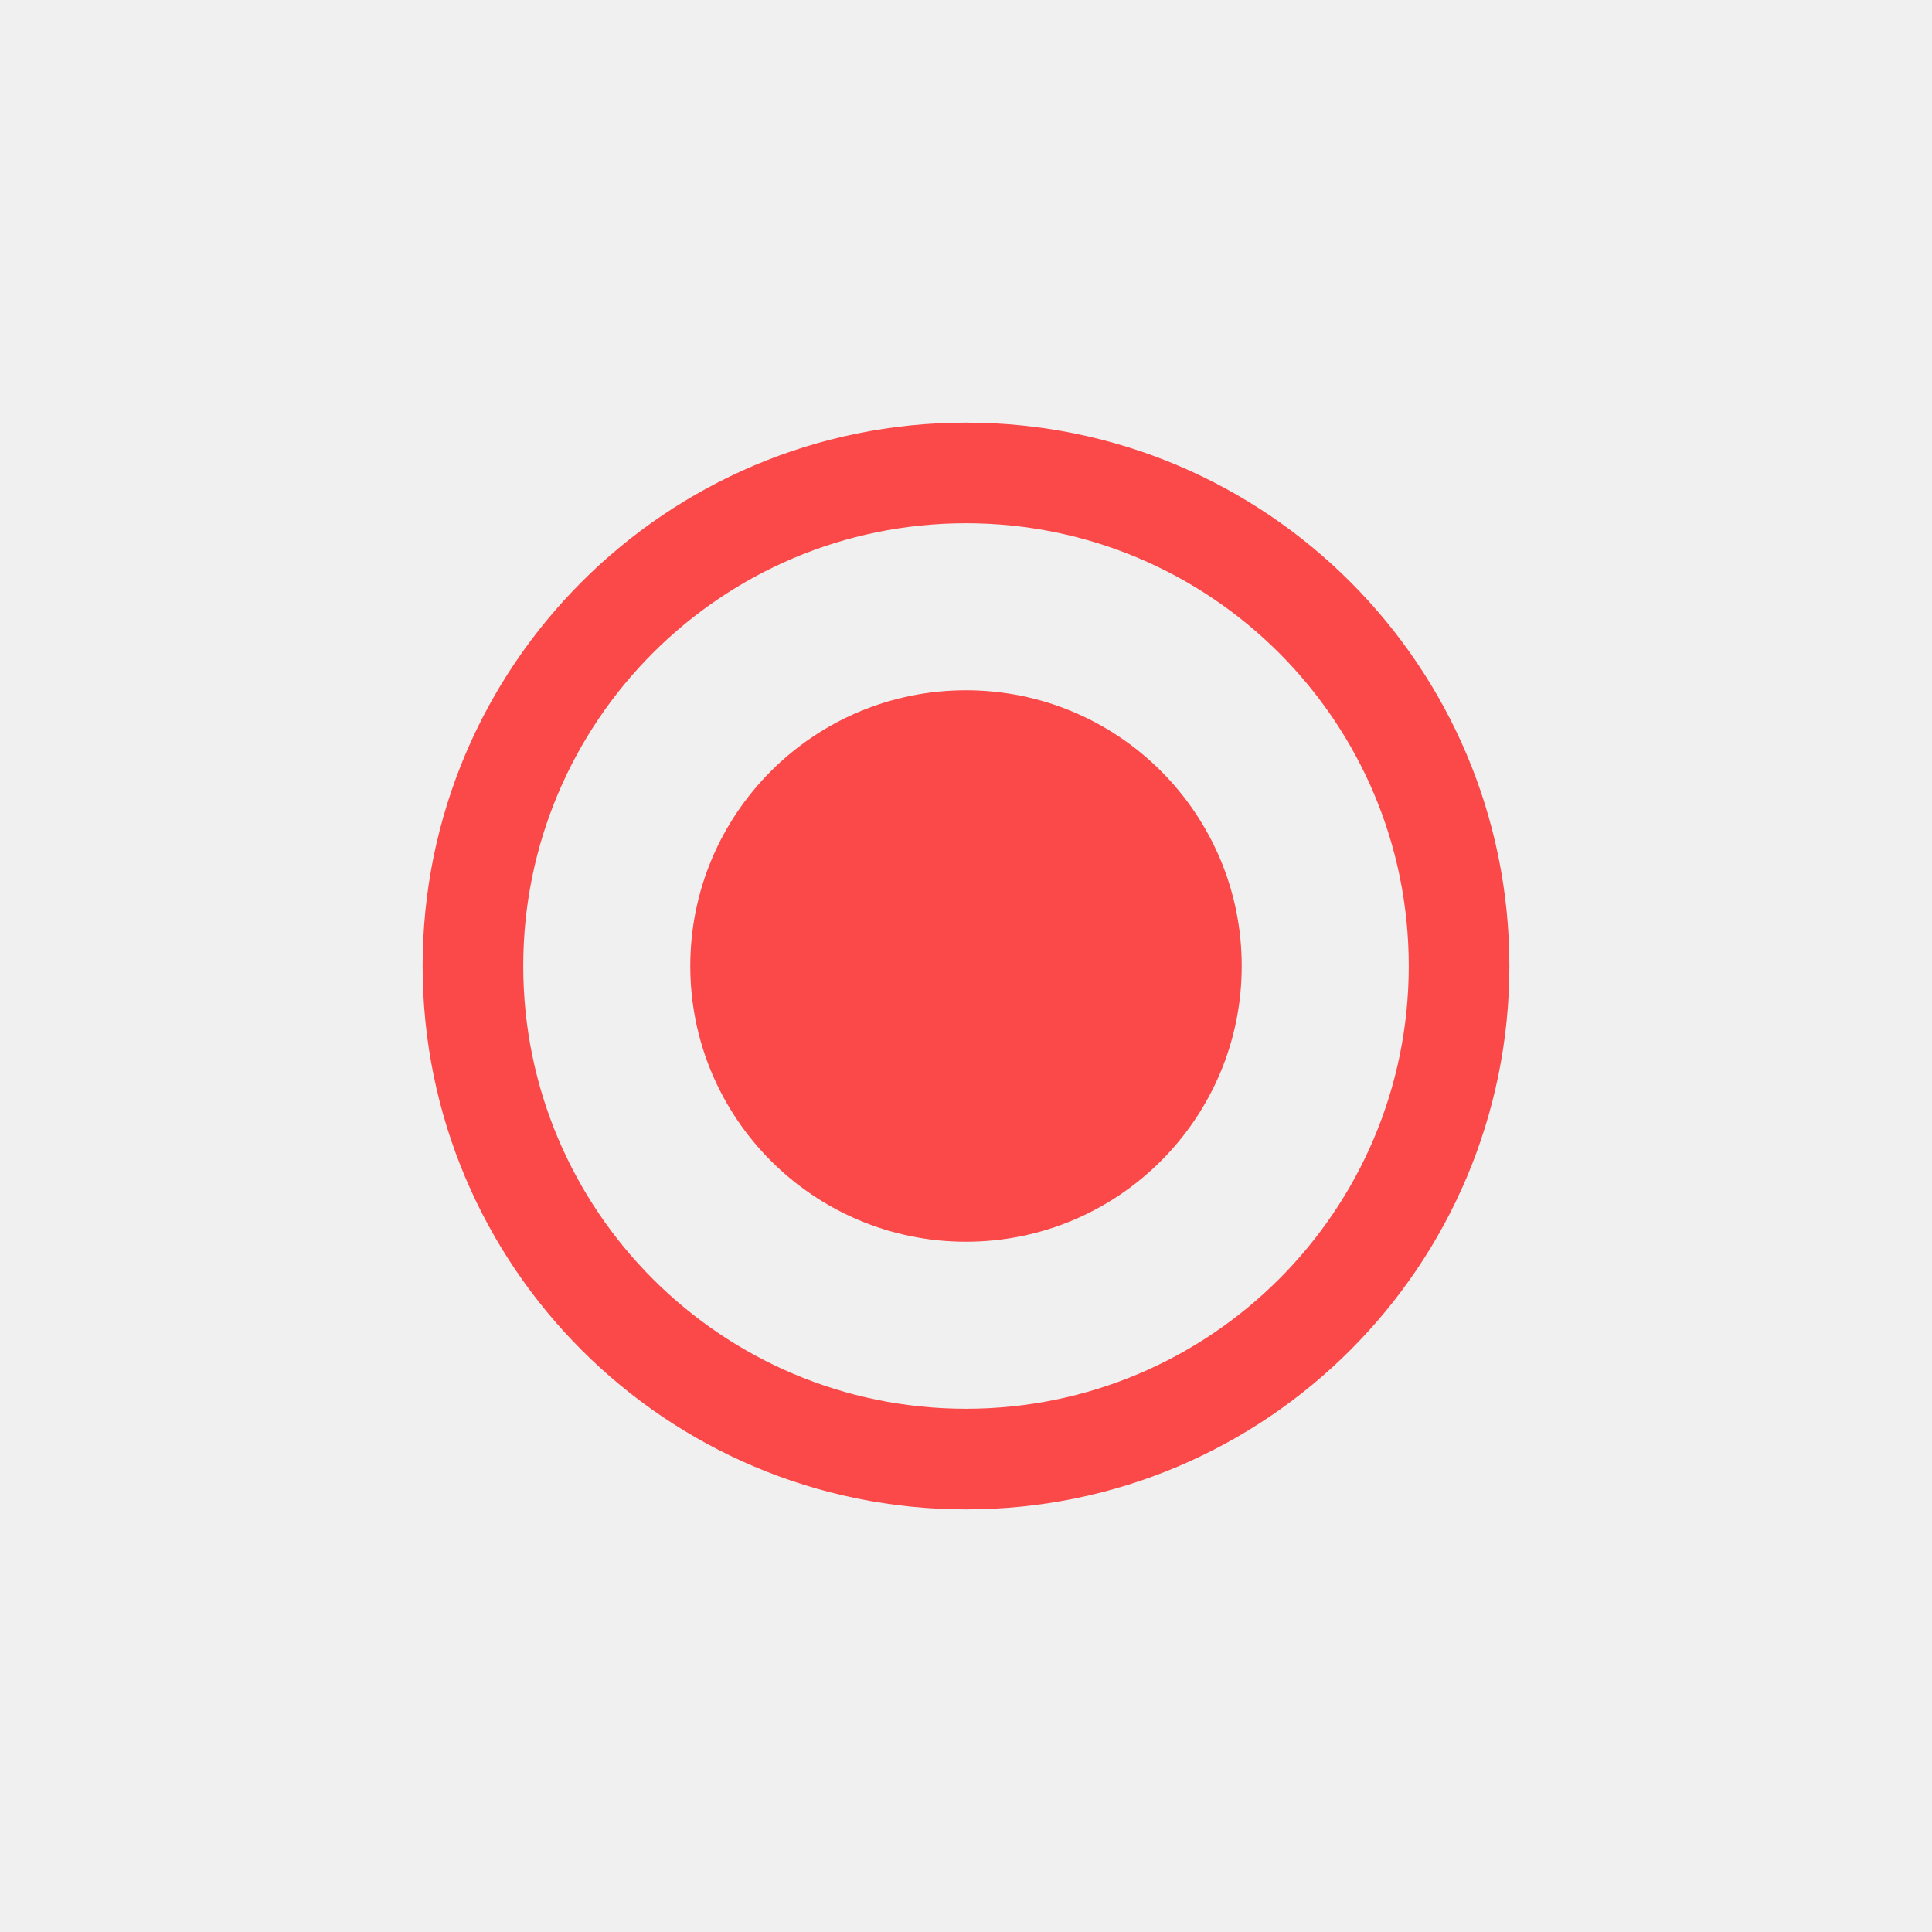
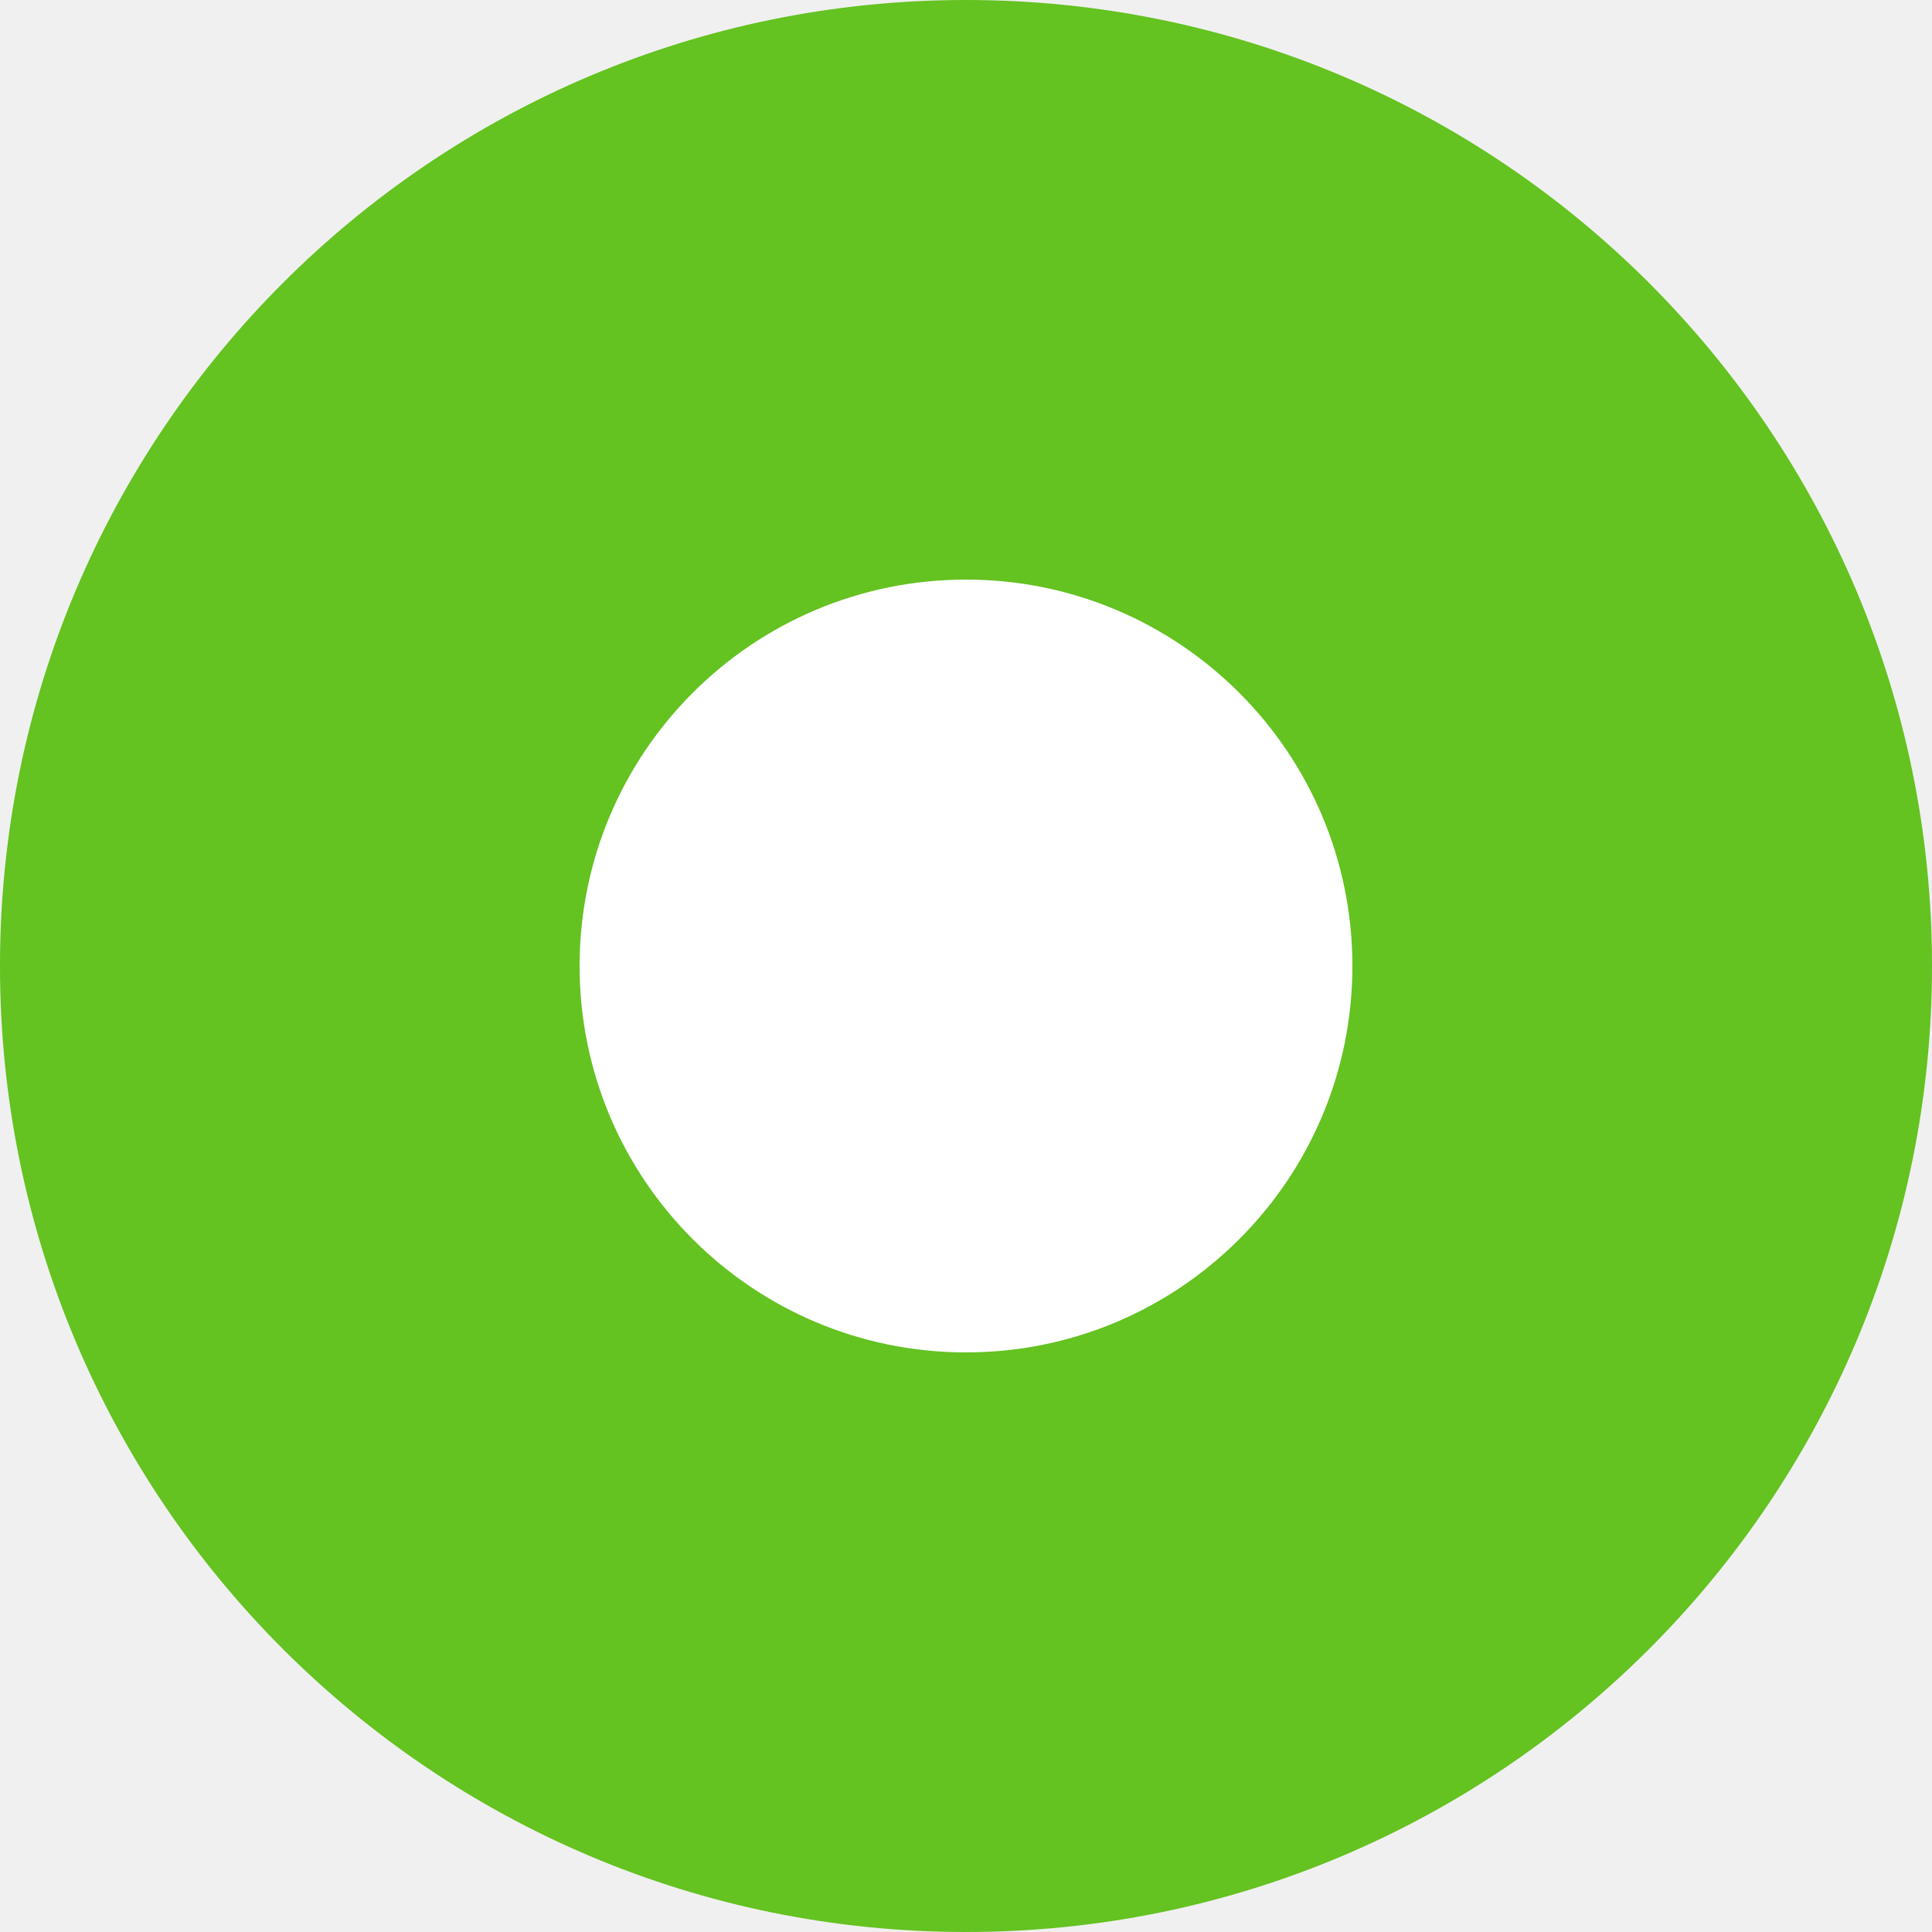
- <svg xmlns="http://www.w3.org/2000/svg" width="800px" height="800px" viewBox="0 0 76 76" version="1.1" baseProfile="full" enable-background="new 0 0 76.00 76.00" xml:space="preserve">
-   <path fill="red" fill-opacity="0.7" stroke-width="0.2" stroke-linejoin="round" d="M 38,27.154C 43.99,27.154 48.846,32.01 48.846,38C 48.846,43.99 43.99,48.846 38,48.846C 32.01,48.846 27.154,43.99 27.154,38C 27.154,32.01 32.01,27.154 38,27.154 Z M 38,16.625C 49.805,16.625 59.375,26.195 59.375,38C 59.375,49.805 49.805,59.375 38,59.375C 26.195,59.375 16.625,49.805 16.625,38C 16.625,26.195 26.195,16.625 38,16.625 Z M 38,20.583C 28.381,20.583 20.583,28.381 20.583,38C 20.583,47.619 28.381,55.417 38,55.417C 47.619,55.417 55.417,47.619 55.417,38C 55.417,28.381 47.619,20.583 38,20.583 Z " />
+ <svg xmlns="http://www.w3.org/2000/svg" width="40" height="40" viewBox="0 0 40 40" fill="none">
+   <g filter="url(#filter0_b_2033_537)">
+     <path fill-rule="evenodd" clip-rule="evenodd" d="M20 40C31.046 40 40 31.046 40 20C40 8.954 31.046 0 20 0C8.954 0 0 8.954 0 20C0 31.046 8.954 40 20 40Z" fill="#64C221" />
+   </g>
+   <path fill-rule="evenodd" clip-rule="evenodd" d="M20 28C24.418 28 28 24.418 28 20C28 15.582 24.418 12 20 12C15.582 12 12 15.582 12 20C12 24.418 15.582 28 20 28Z" fill="white" />
+   <defs>
+     <filter id="filter0_b_2033_537" x="-27.183" y="-27.183" width="94.366" height="94.366" filterUnits="userSpaceOnUse" color-interpolation-filters="sRGB">
+       <feFlood flood-opacity="0" result="BackgroundImageFix" />
+       <feGaussianBlur in="BackgroundImageFix" stdDeviation="13.591" />
+       <feComposite in2="SourceAlpha" operator="in" result="effect1_backgroundBlur_2033_537" />
+       <feBlend mode="normal" in="SourceGraphic" in2="effect1_backgroundBlur_2033_537" result="shape" />
+     </filter>
+   </defs>
</svg>
